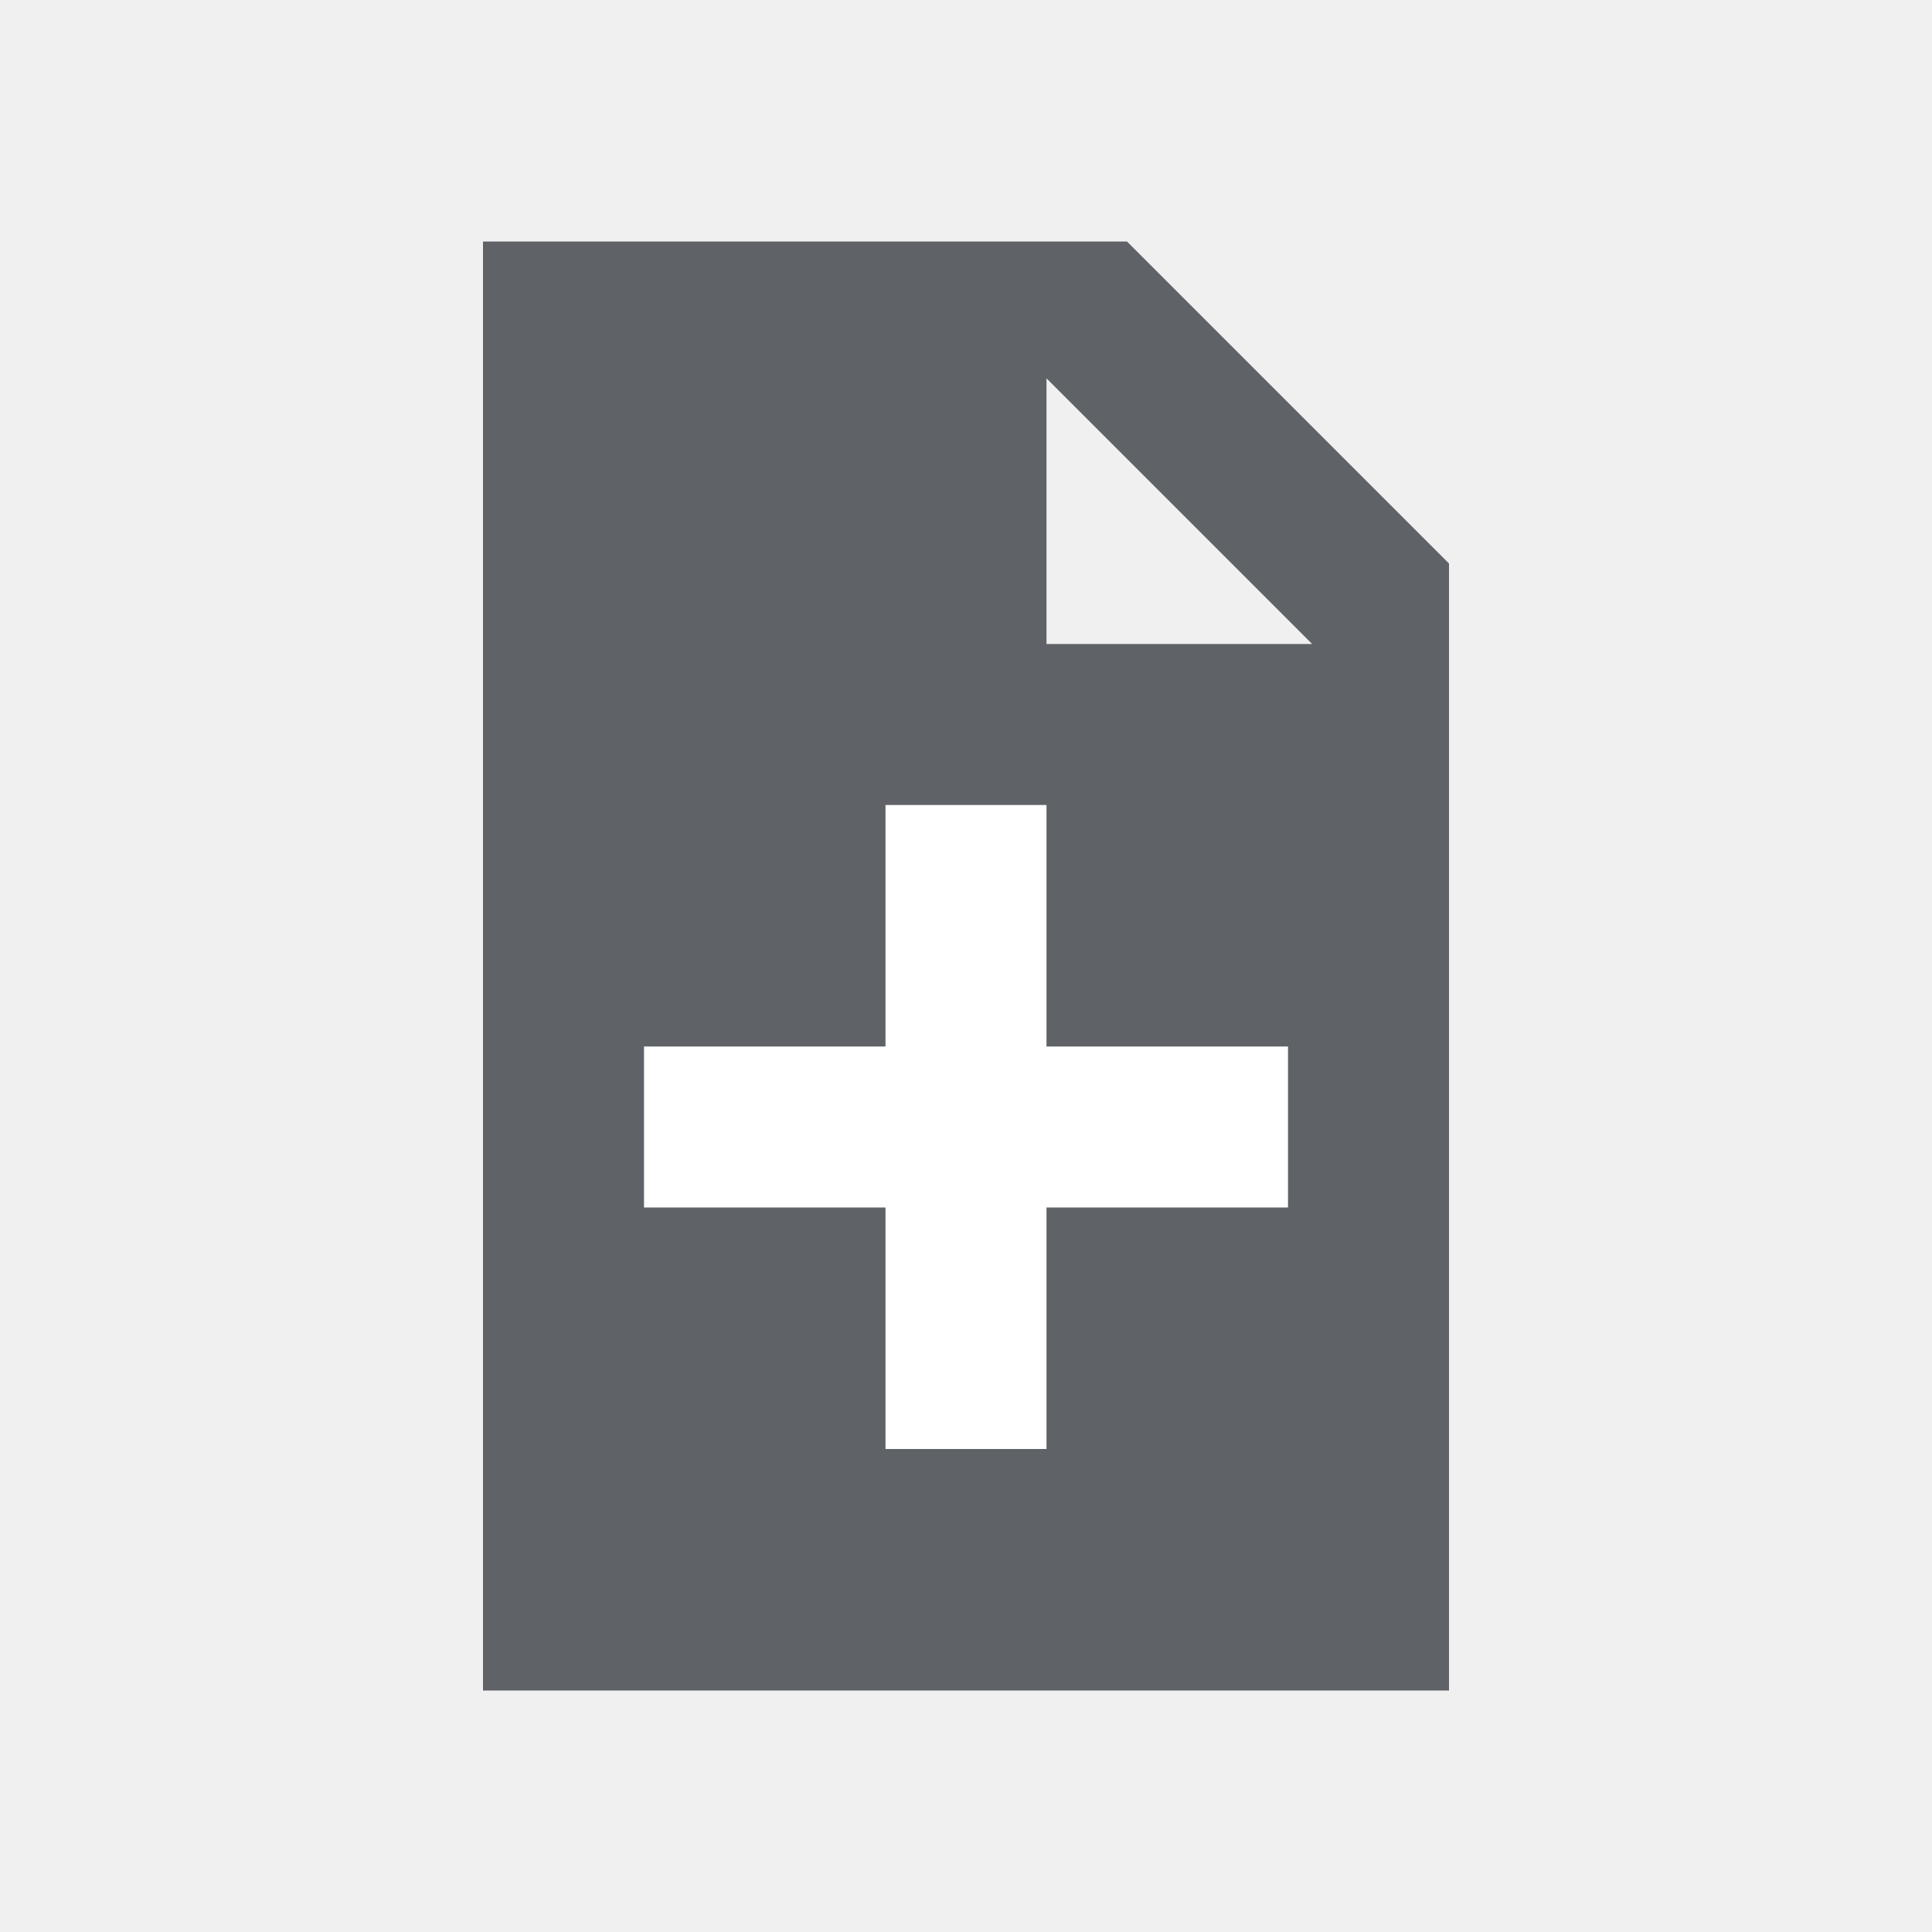
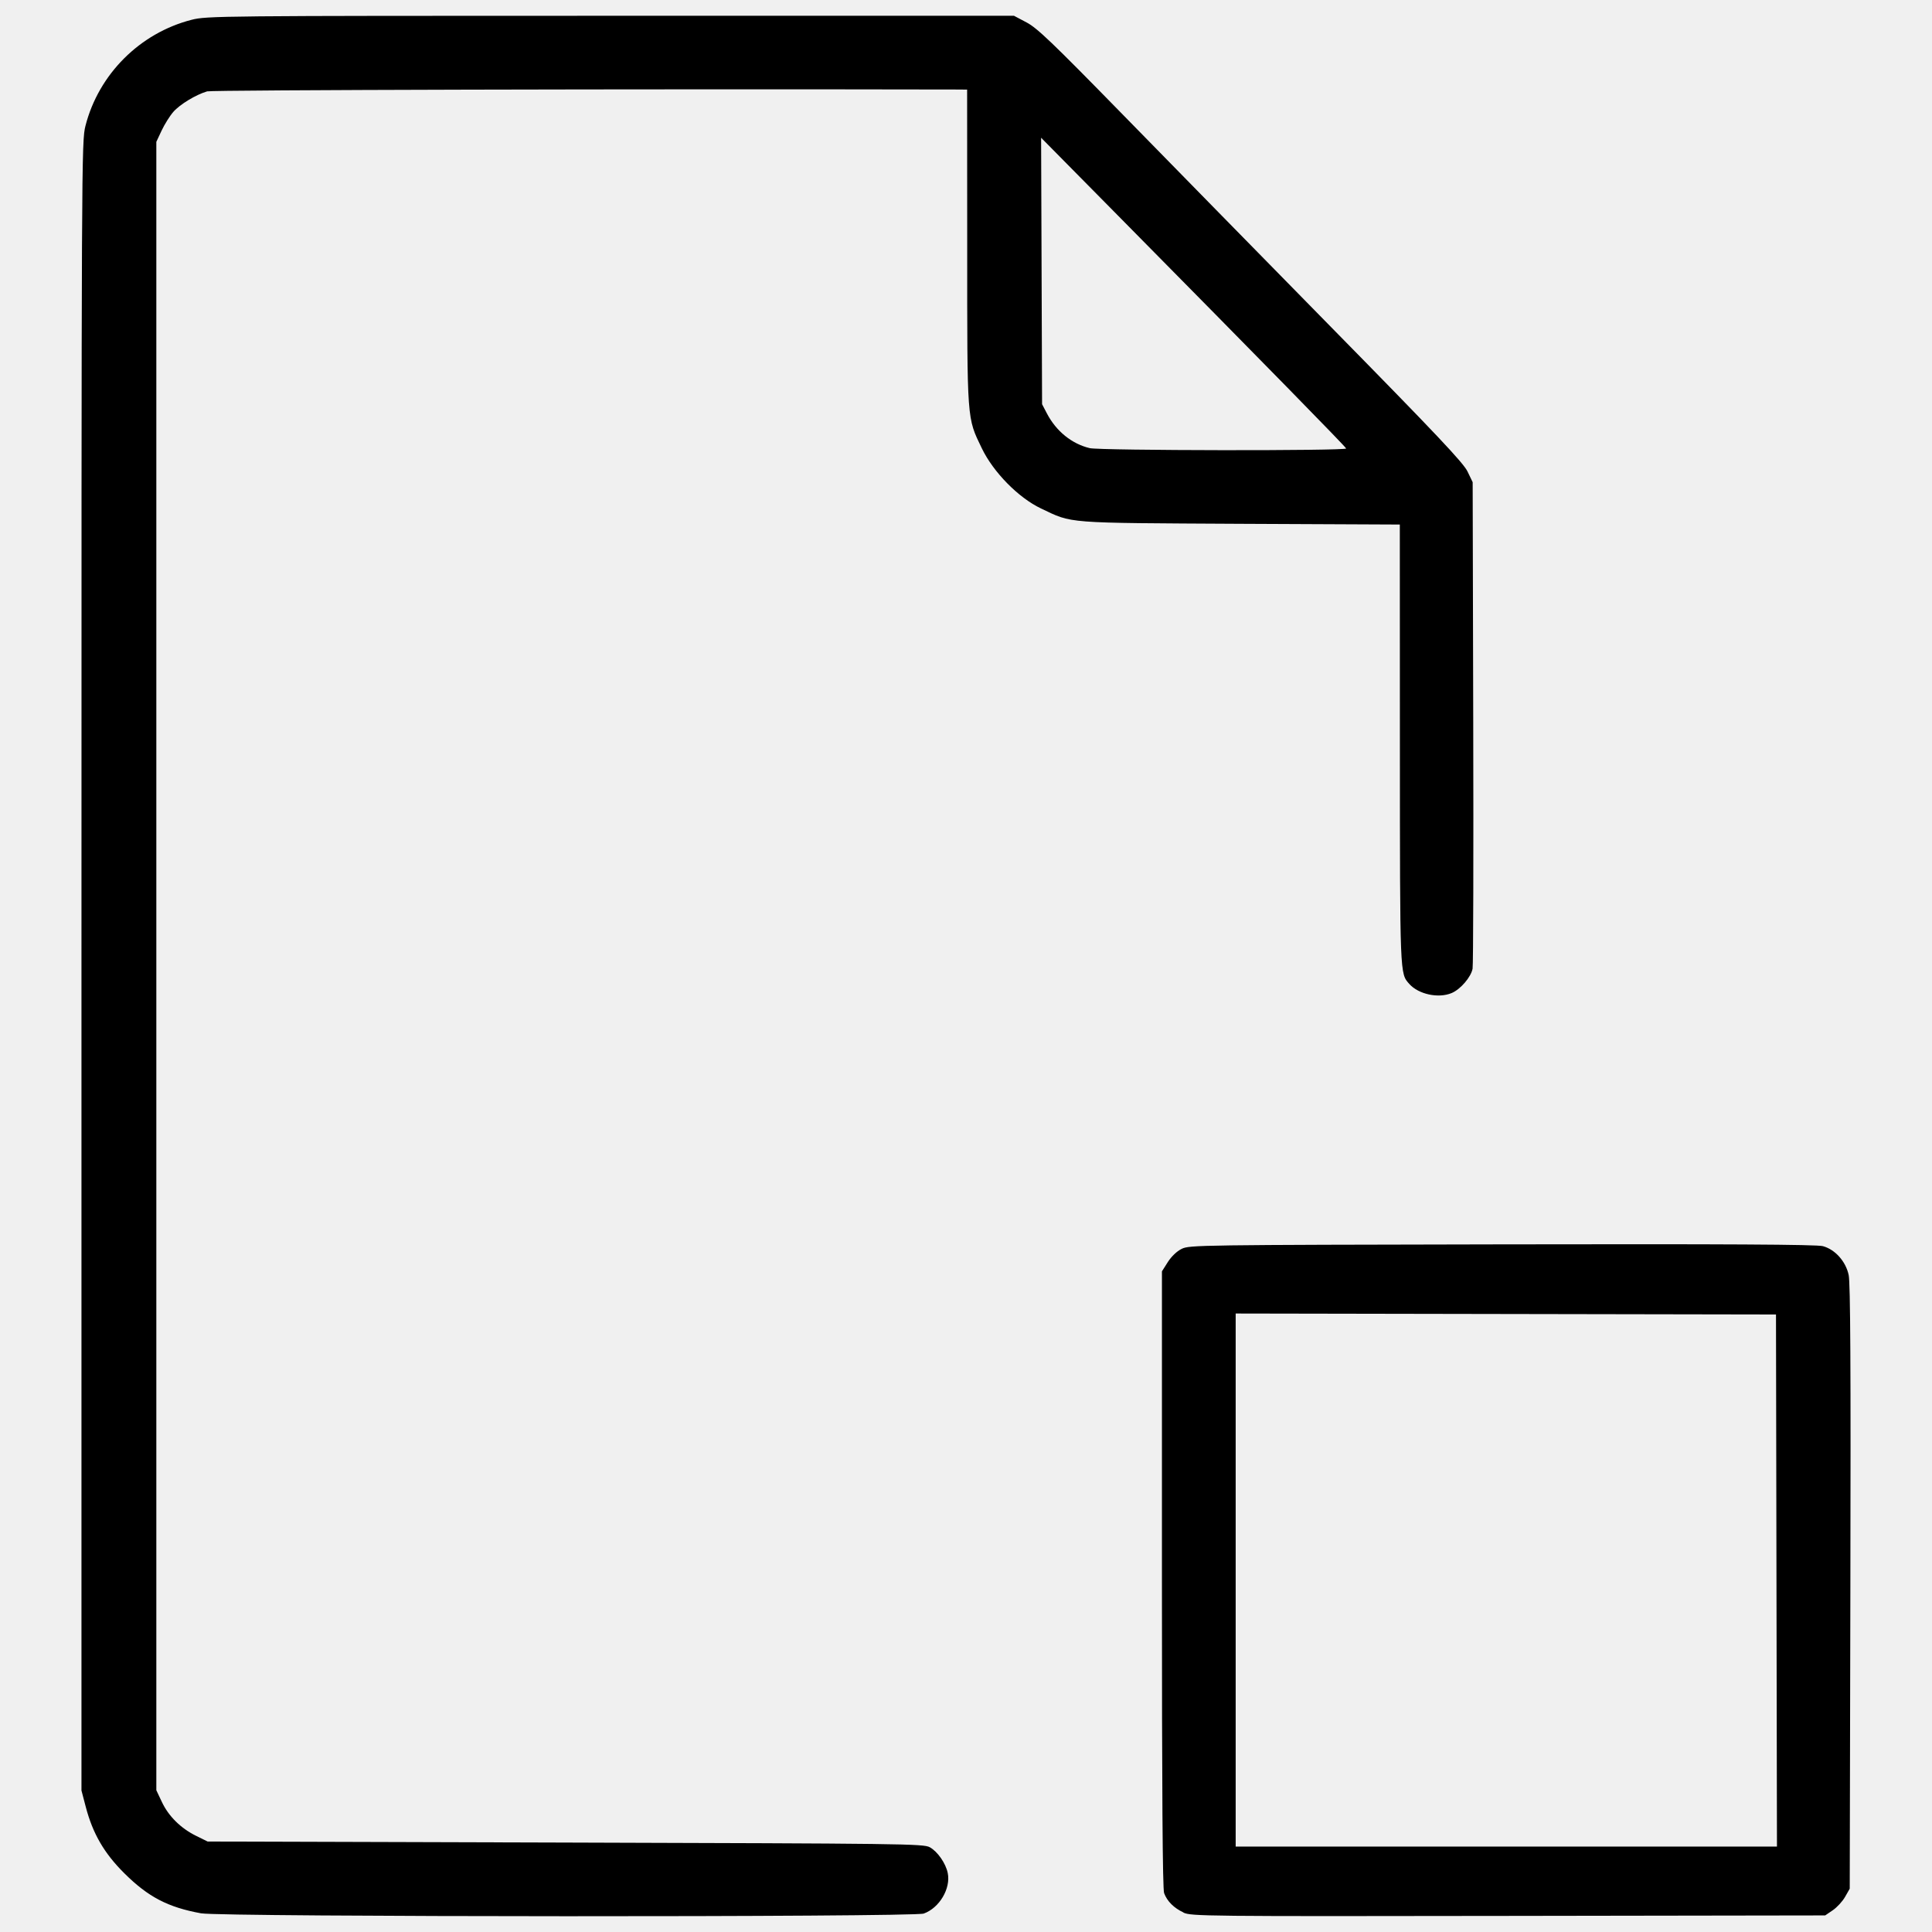
- <svg xmlns="http://www.w3.org/2000/svg" width="24" height="24" viewBox="0 0 24 24">
-   <g fill="#5F6368">
-     <path d="M6 3h8l4 4v14H6V3zm7 1.7V8h3.3L13 4.7z" />
-     <path d="M11 10h2v3h3v2h-3v3h-2v-3H8v-2h3v-3z" fill="#FFFFFF" />
+ <svg xmlns="http://www.w3.org/2000/svg" width="24" height="24" viewBox="0 0 24 24" version="1.1" id="svg1" xml:space="preserve">
+   <defs id="defs1" />
+   <g id="layer1">
+     <path style="fill:#000000;stroke-width:0.025" d="M 2.498,23.768 C 2.086,23.693 1.841,23.565 1.545,23.271 1.294,23.022 1.152,22.777 1.065,22.444 l -0.053,-0.202 V 12 c 0,-10.104 6.703e-4,-10.245 0.05,-10.438 0.164,-0.64 0.676,-1.152 1.318,-1.316 0.189,-0.048 0.324,-0.05 5.205,-0.05 h 5.011 l 0.157,0.083 c 0.131,0.069 0.319,0.249 1.155,1.104 0.549,0.562 1.732,1.768 2.628,2.681 1.311,1.334 1.642,1.685 1.694,1.793 l 0.064,0.133 0.007,2.98 c 0.004,1.639 5.89e-4,3.017 -0.008,3.063 -0.019,0.104 -0.15,0.257 -0.26,0.303 -0.164,0.069 -0.411,0.016 -0.526,-0.113 -0.118,-0.133 -0.116,-0.085 -0.117,-2.977 l -0.001,-2.73 -1.98,-0.009 C 13.205,6.495 13.329,6.505 12.931,6.316 12.651,6.183 12.34,5.866 12.197,5.57 12.01,5.181 12.015,5.255 12.015,3.067 L 12.014,1.113 11.868,1.112 c -3.866,-0.008 -9.233,0.005 -9.295,0.023 -0.139,0.041 -0.338,0.161 -0.42,0.255 -0.043,0.049 -0.108,0.153 -0.145,0.231 l -0.066,0.141 V 12.001 22.239 l 0.068,0.144 c 0.083,0.178 0.236,0.329 0.425,0.422 l 0.144,0.071 4.444,0.013 c 4.197,0.012 4.449,0.015 4.527,0.058 0.096,0.053 0.198,0.198 0.223,0.32 0.04,0.192 -0.103,0.434 -0.298,0.504 -0.128,0.046 -8.721,0.043 -8.976,-0.003 z M 16.722,5.571 c -0.008,-0.024 -0.989,-1.025 -2.833,-2.892 l -0.956,-0.968 0.006,1.655 0.006,1.655 0.06,0.115 c 0.116,0.222 0.31,0.378 0.532,0.431 0.132,0.031 3.197,0.035 3.186,0.004 z M 14.701,23.757 c -0.118,-0.055 -0.202,-0.138 -0.24,-0.24 -0.019,-0.05 -0.027,-1.25 -0.027,-3.898 v -3.826 l 0.073,-0.115 c 0.044,-0.069 0.112,-0.135 0.172,-0.164 0.096,-0.048 0.206,-0.049 3.979,-0.056 2.789,-0.005 3.91,0.001 3.986,0.022 0.152,0.041 0.285,0.189 0.321,0.359 0.021,0.098 0.027,1.149 0.021,3.879 l -0.008,3.744 -0.058,0.102 c -0.032,0.056 -0.101,0.131 -0.153,0.166 l -0.094,0.064 -3.935,0.006 c -3.783,0.006 -3.939,0.004 -4.037,-0.041 z m 7.367,-4.123 -0.006,-3.305 -3.356,-0.006 -3.356,-0.006 v 3.311 3.311 h 3.362 3.362 z" id="path1" />
  </g>
</svg>
